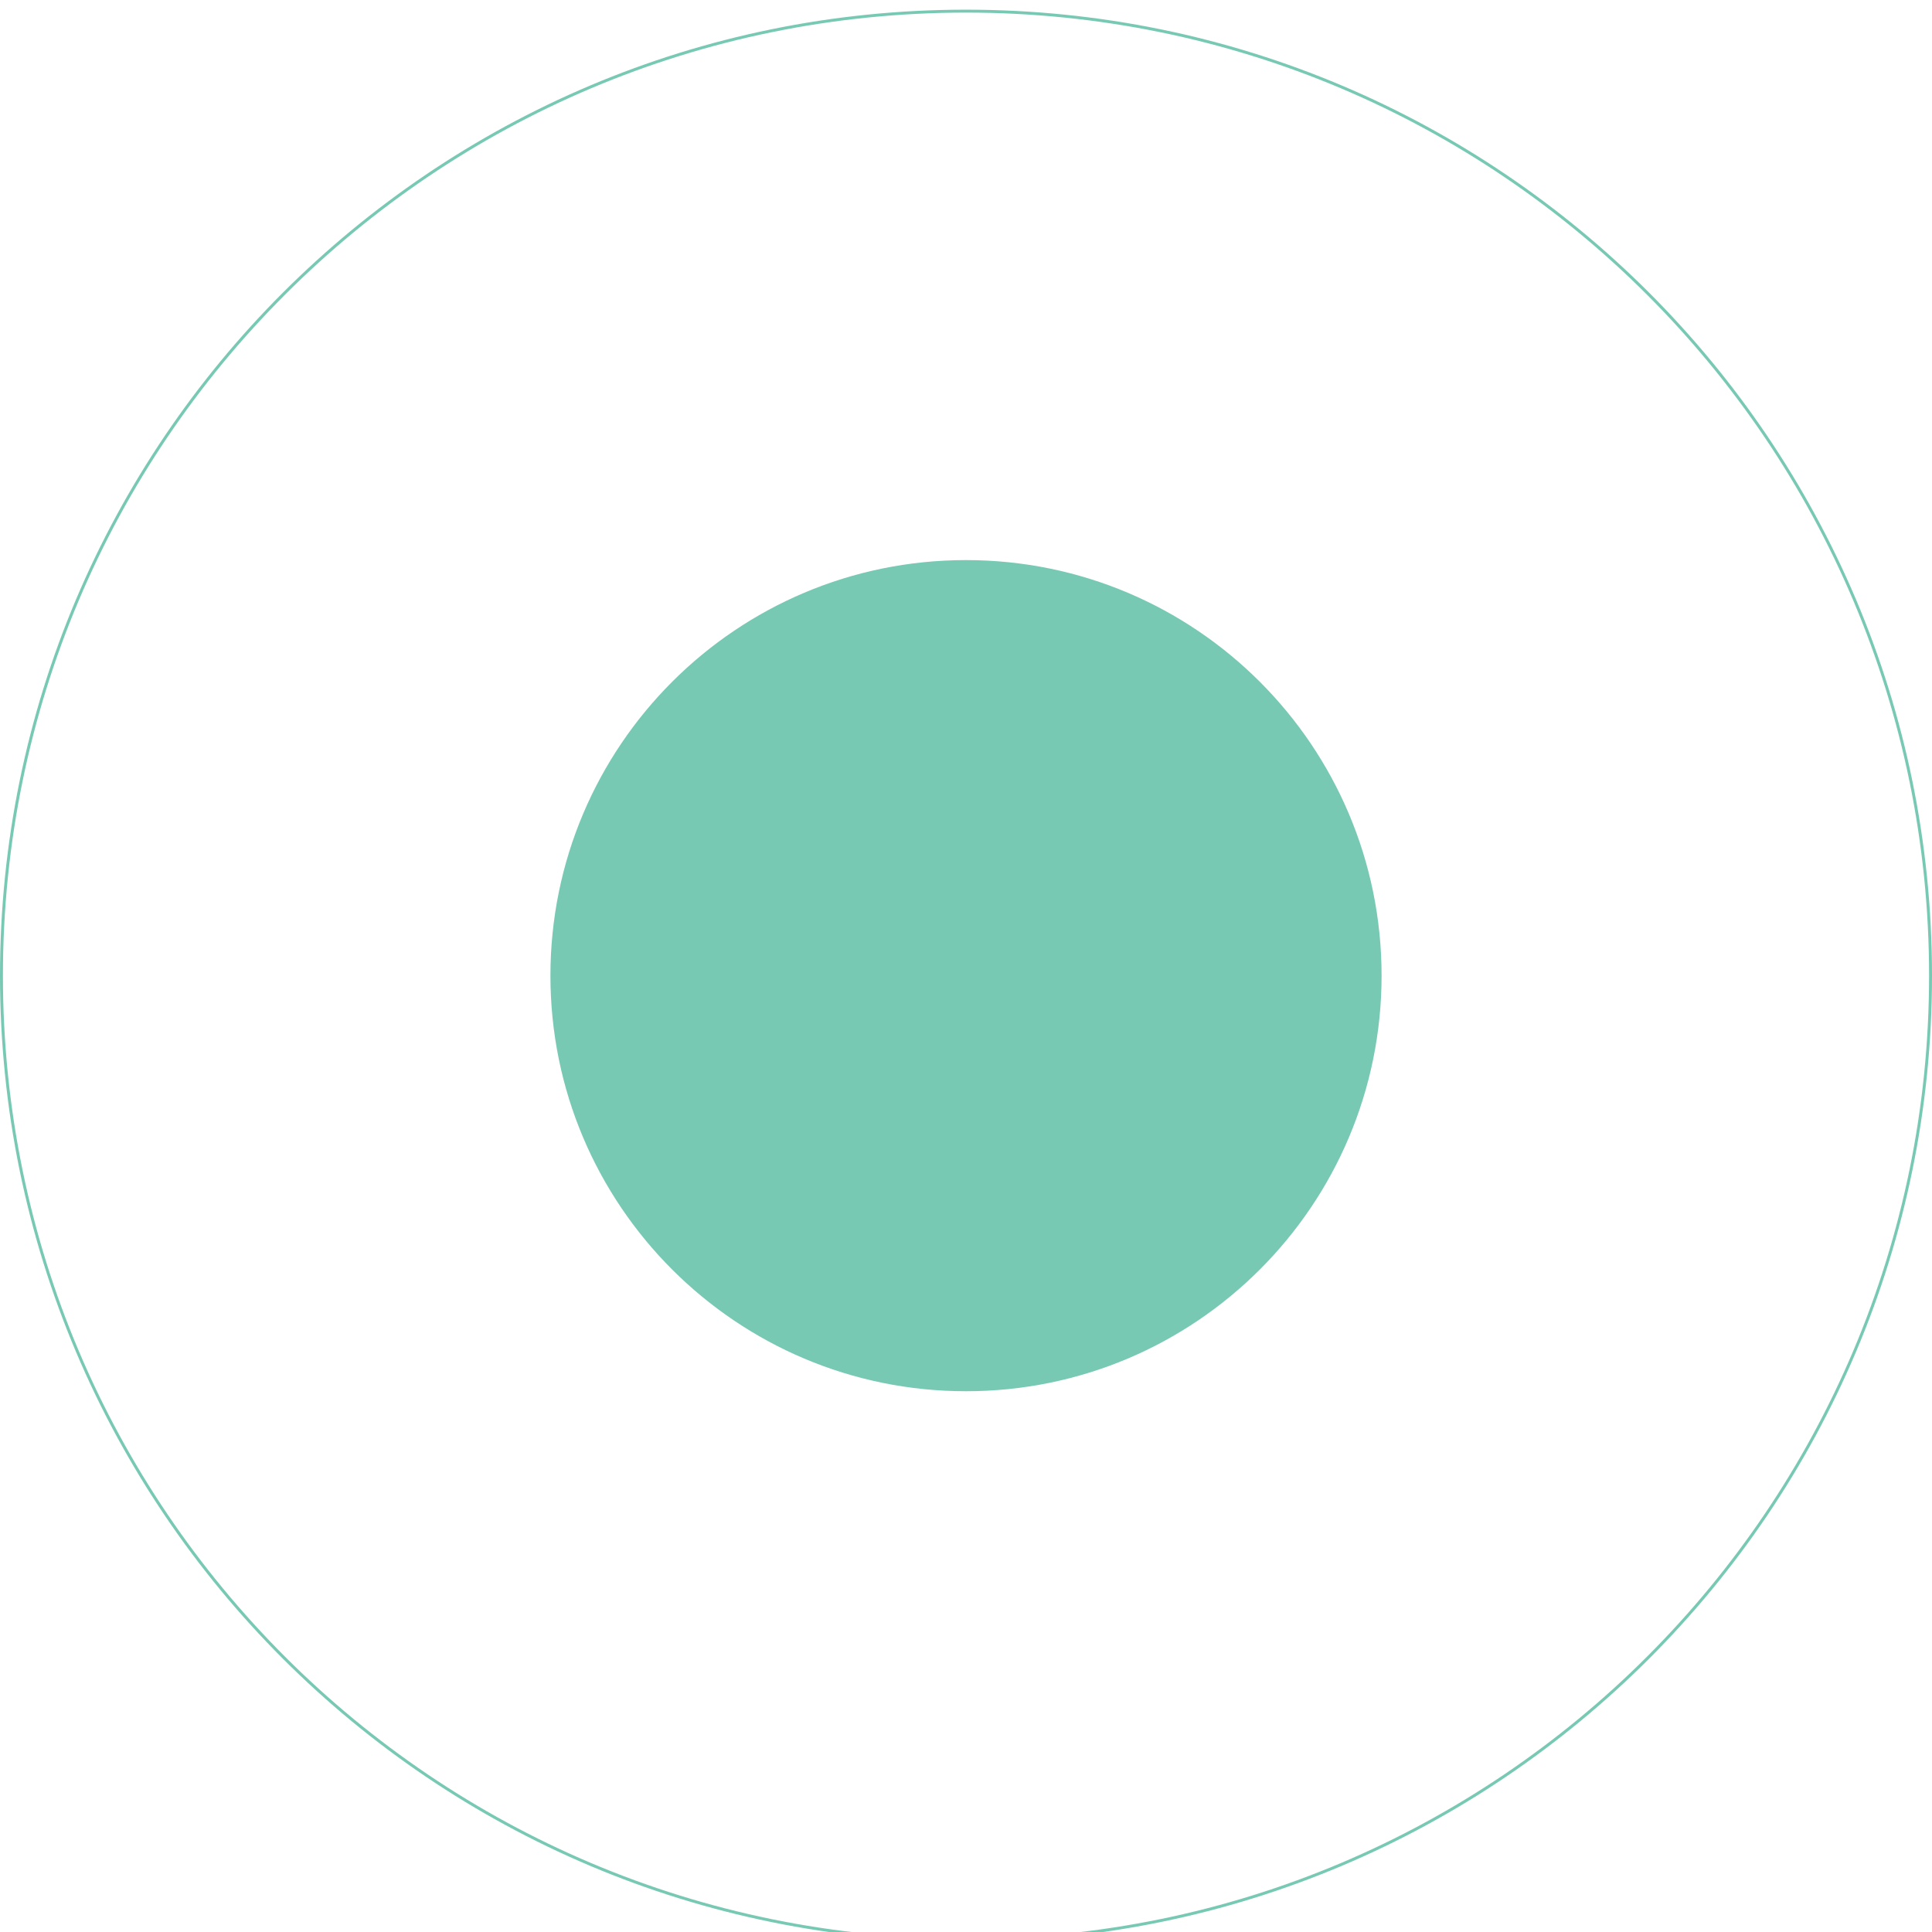
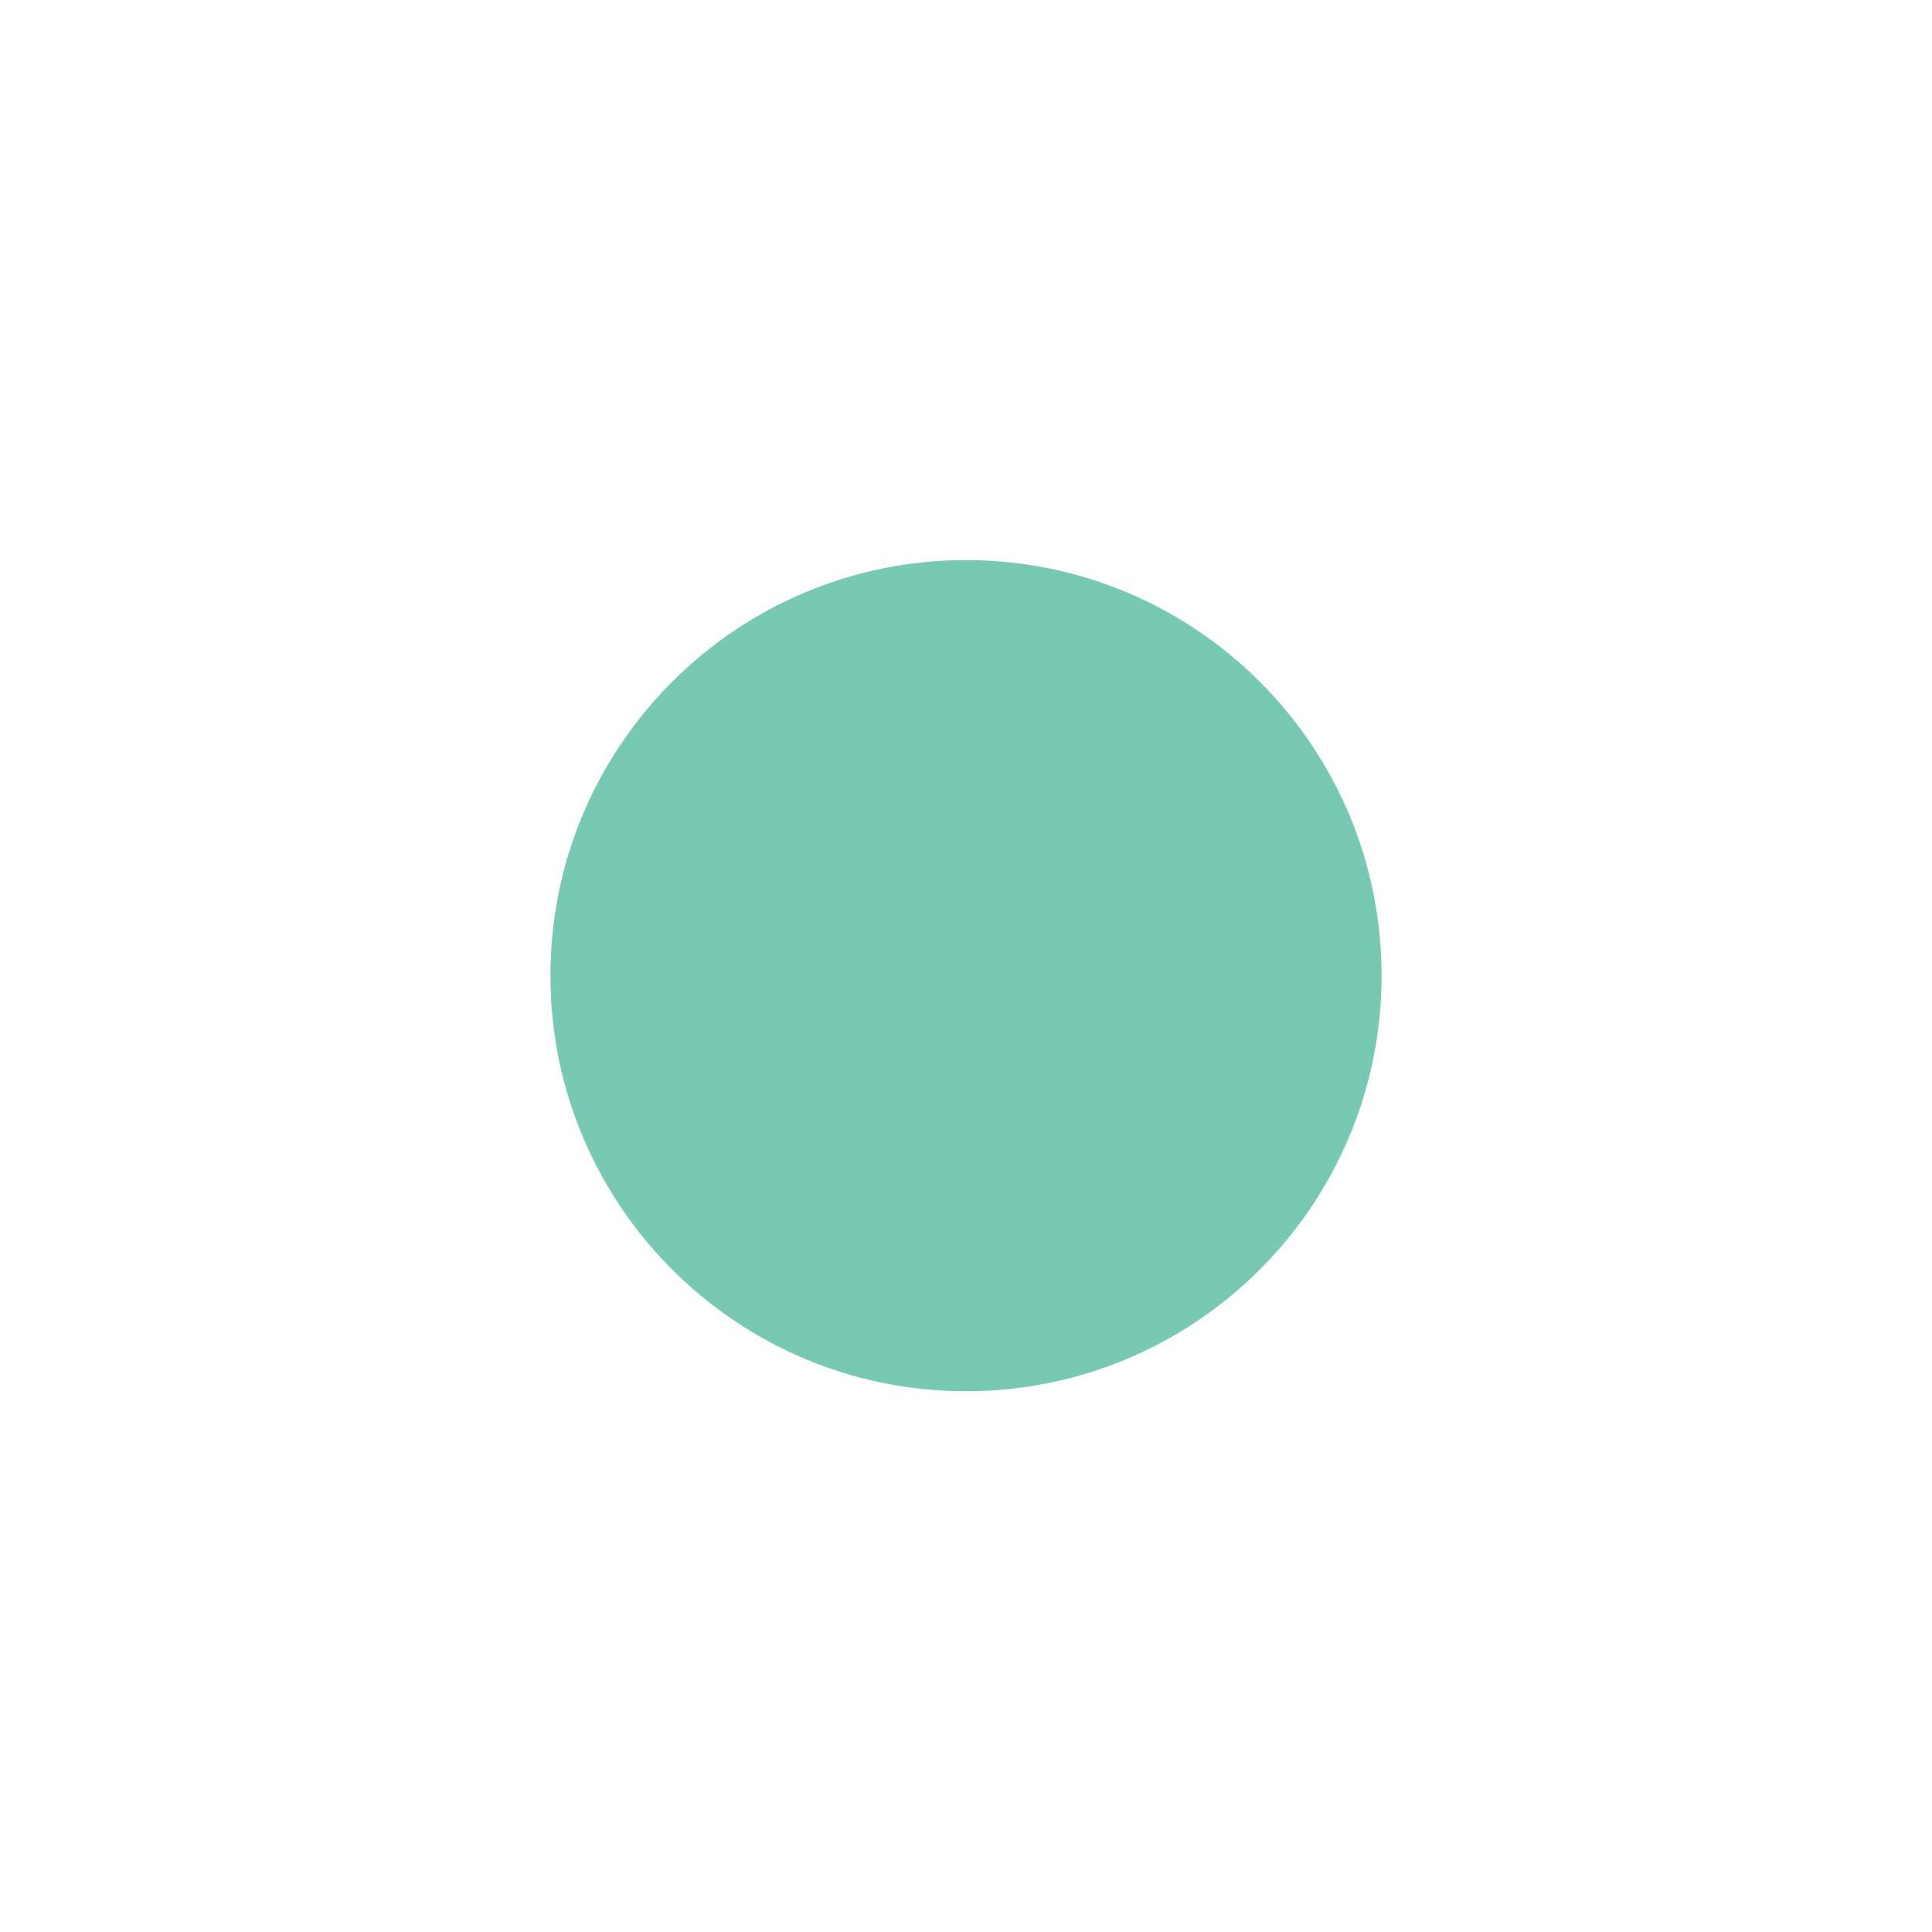
<svg xmlns="http://www.w3.org/2000/svg" version="1.1" id="Layer_1" x="0px" y="0px" width="200px" height="200px" viewBox="0 0 200 200" enable-background="new 0 0 200 200" xml:space="preserve">
  <g>
    <g>
      <circle fill="#77C9B3" cx="100" cy="101" r="43.02" />
    </g>
-     <g>
-       <path fill="#77C9B3" d="M100,1.002c-55.229,0-100,44.771-100,100c0,55.229,44.771,100,100,100c55.229,0,100-44.771,100-100    C200,45.774,155.229,1.002,100,1.002z M100,200.699c-55.062,0-99.697-44.636-99.697-99.697C0.303,45.941,44.938,1.305,100,1.305    s99.697,44.636,99.697,99.697C199.697,156.063,155.062,200.699,100,200.699z" />
-     </g>
  </g>
</svg>
